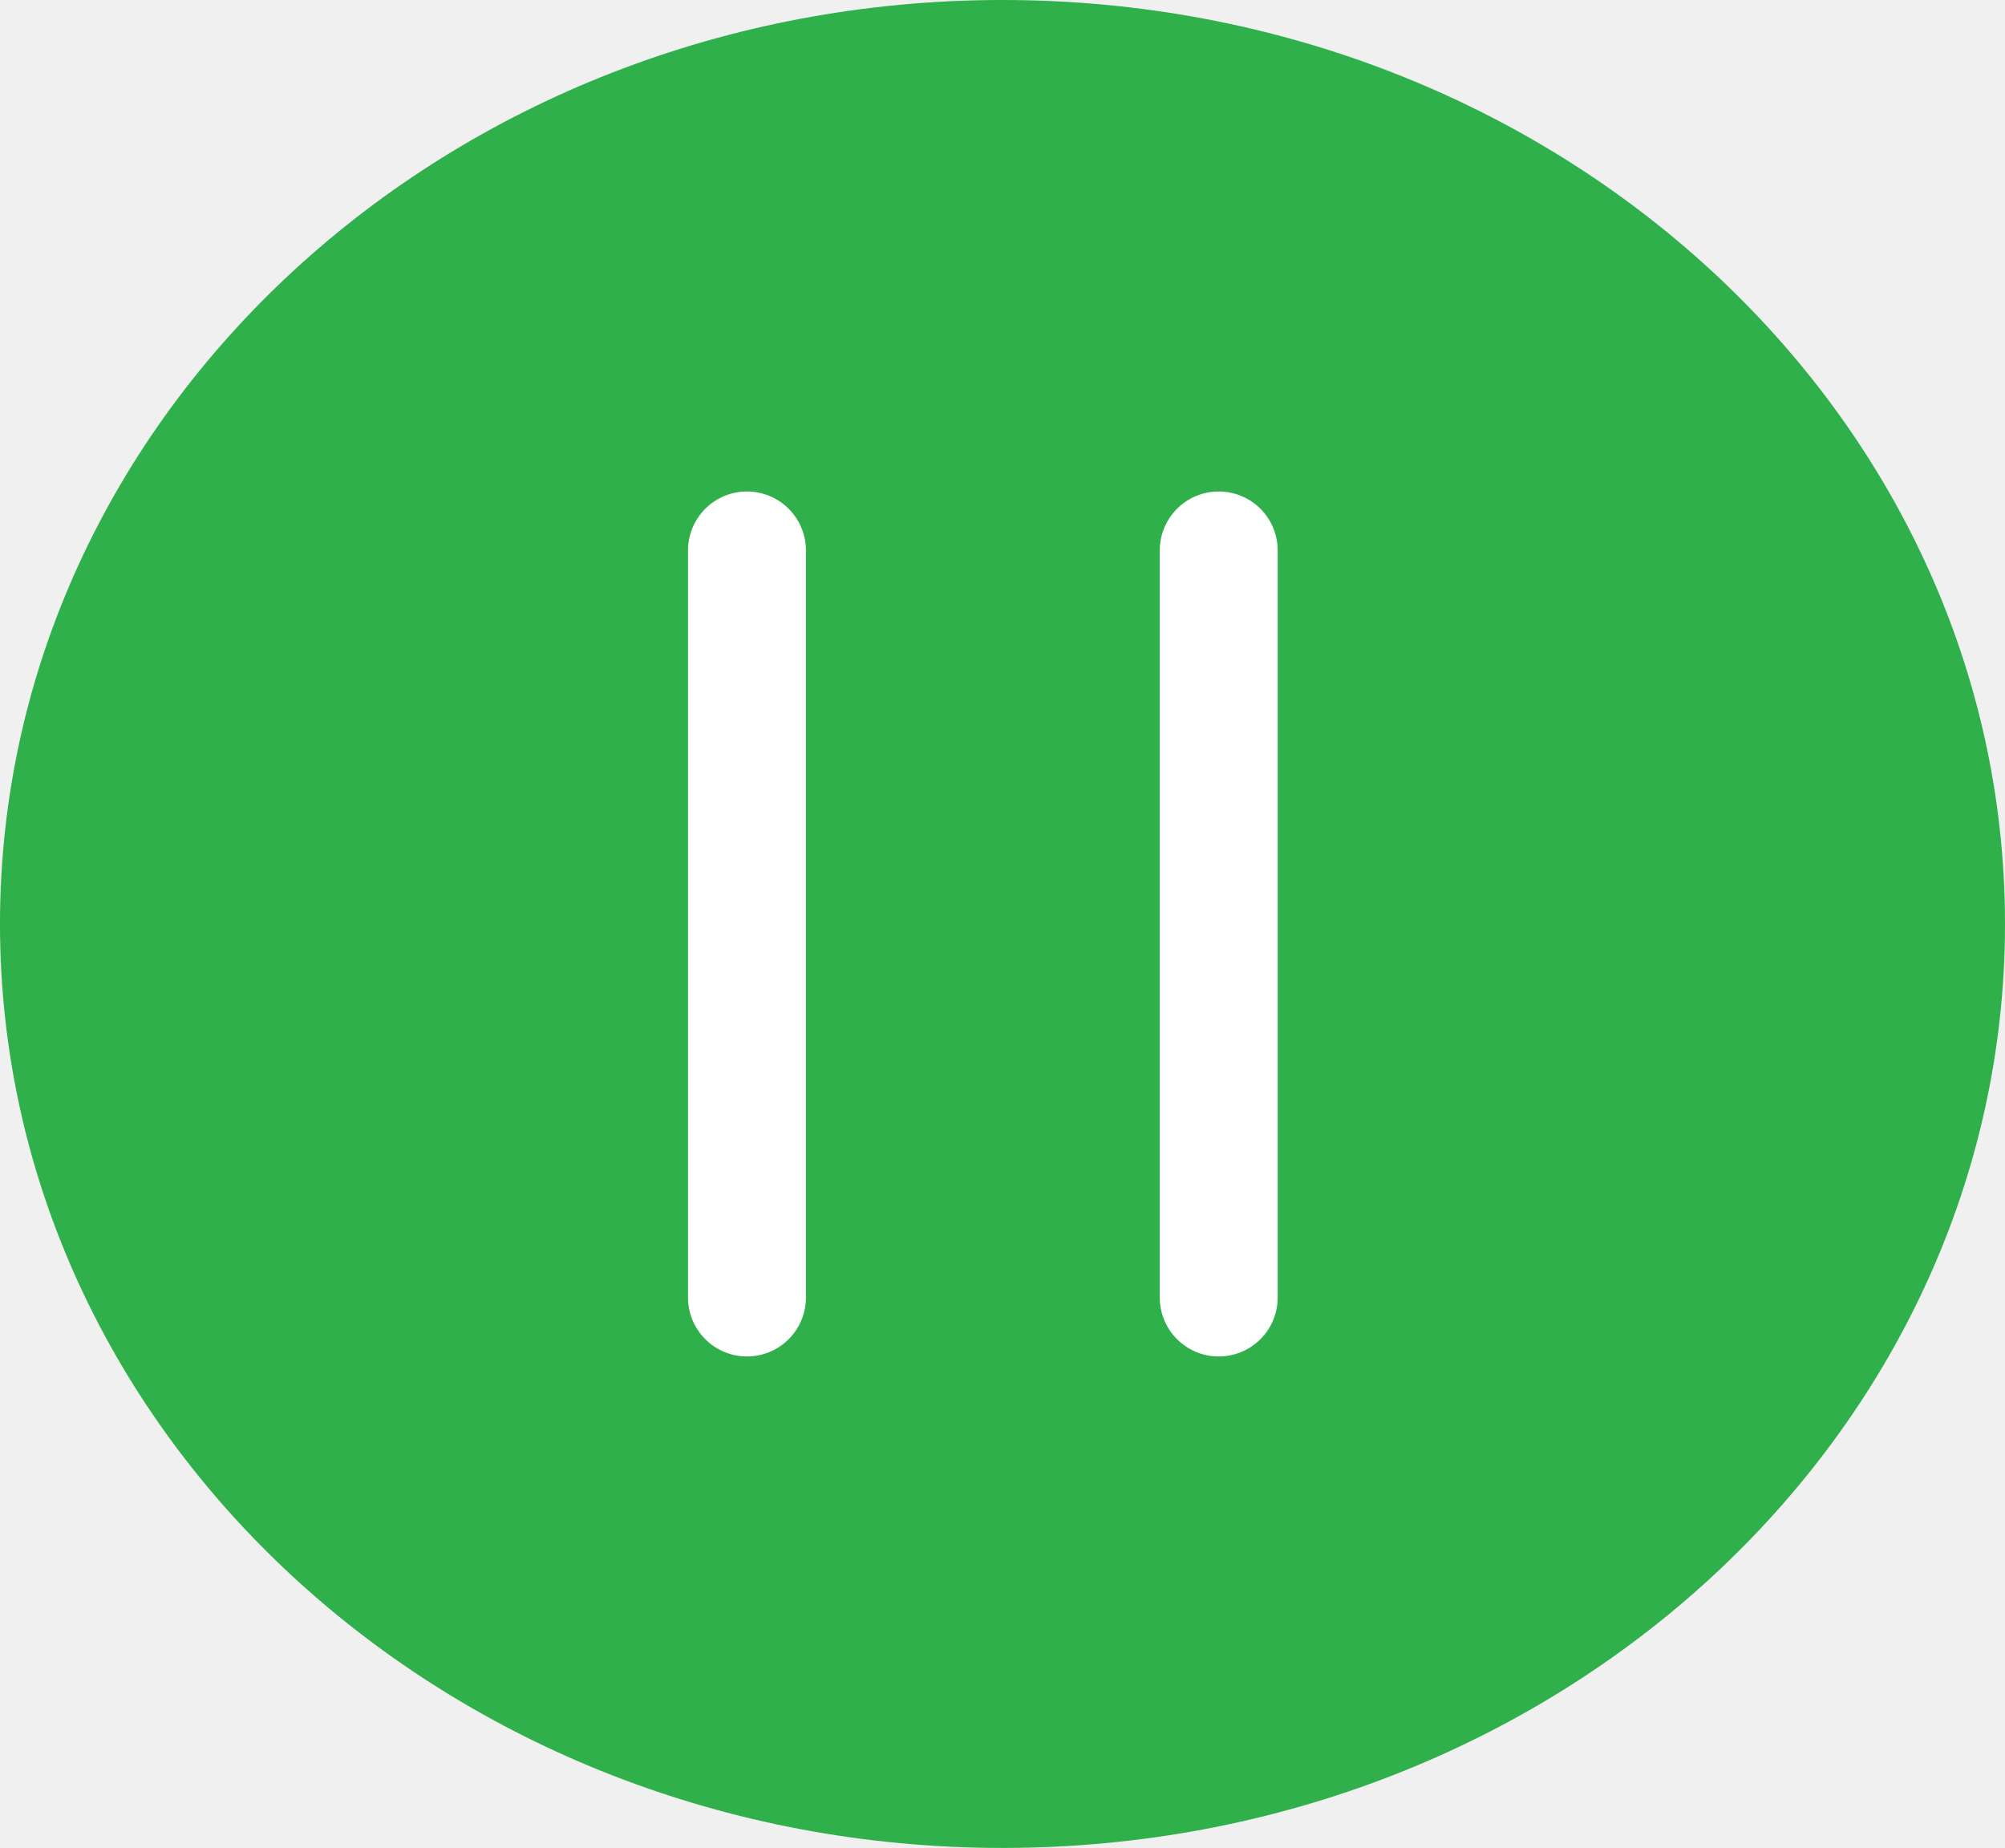
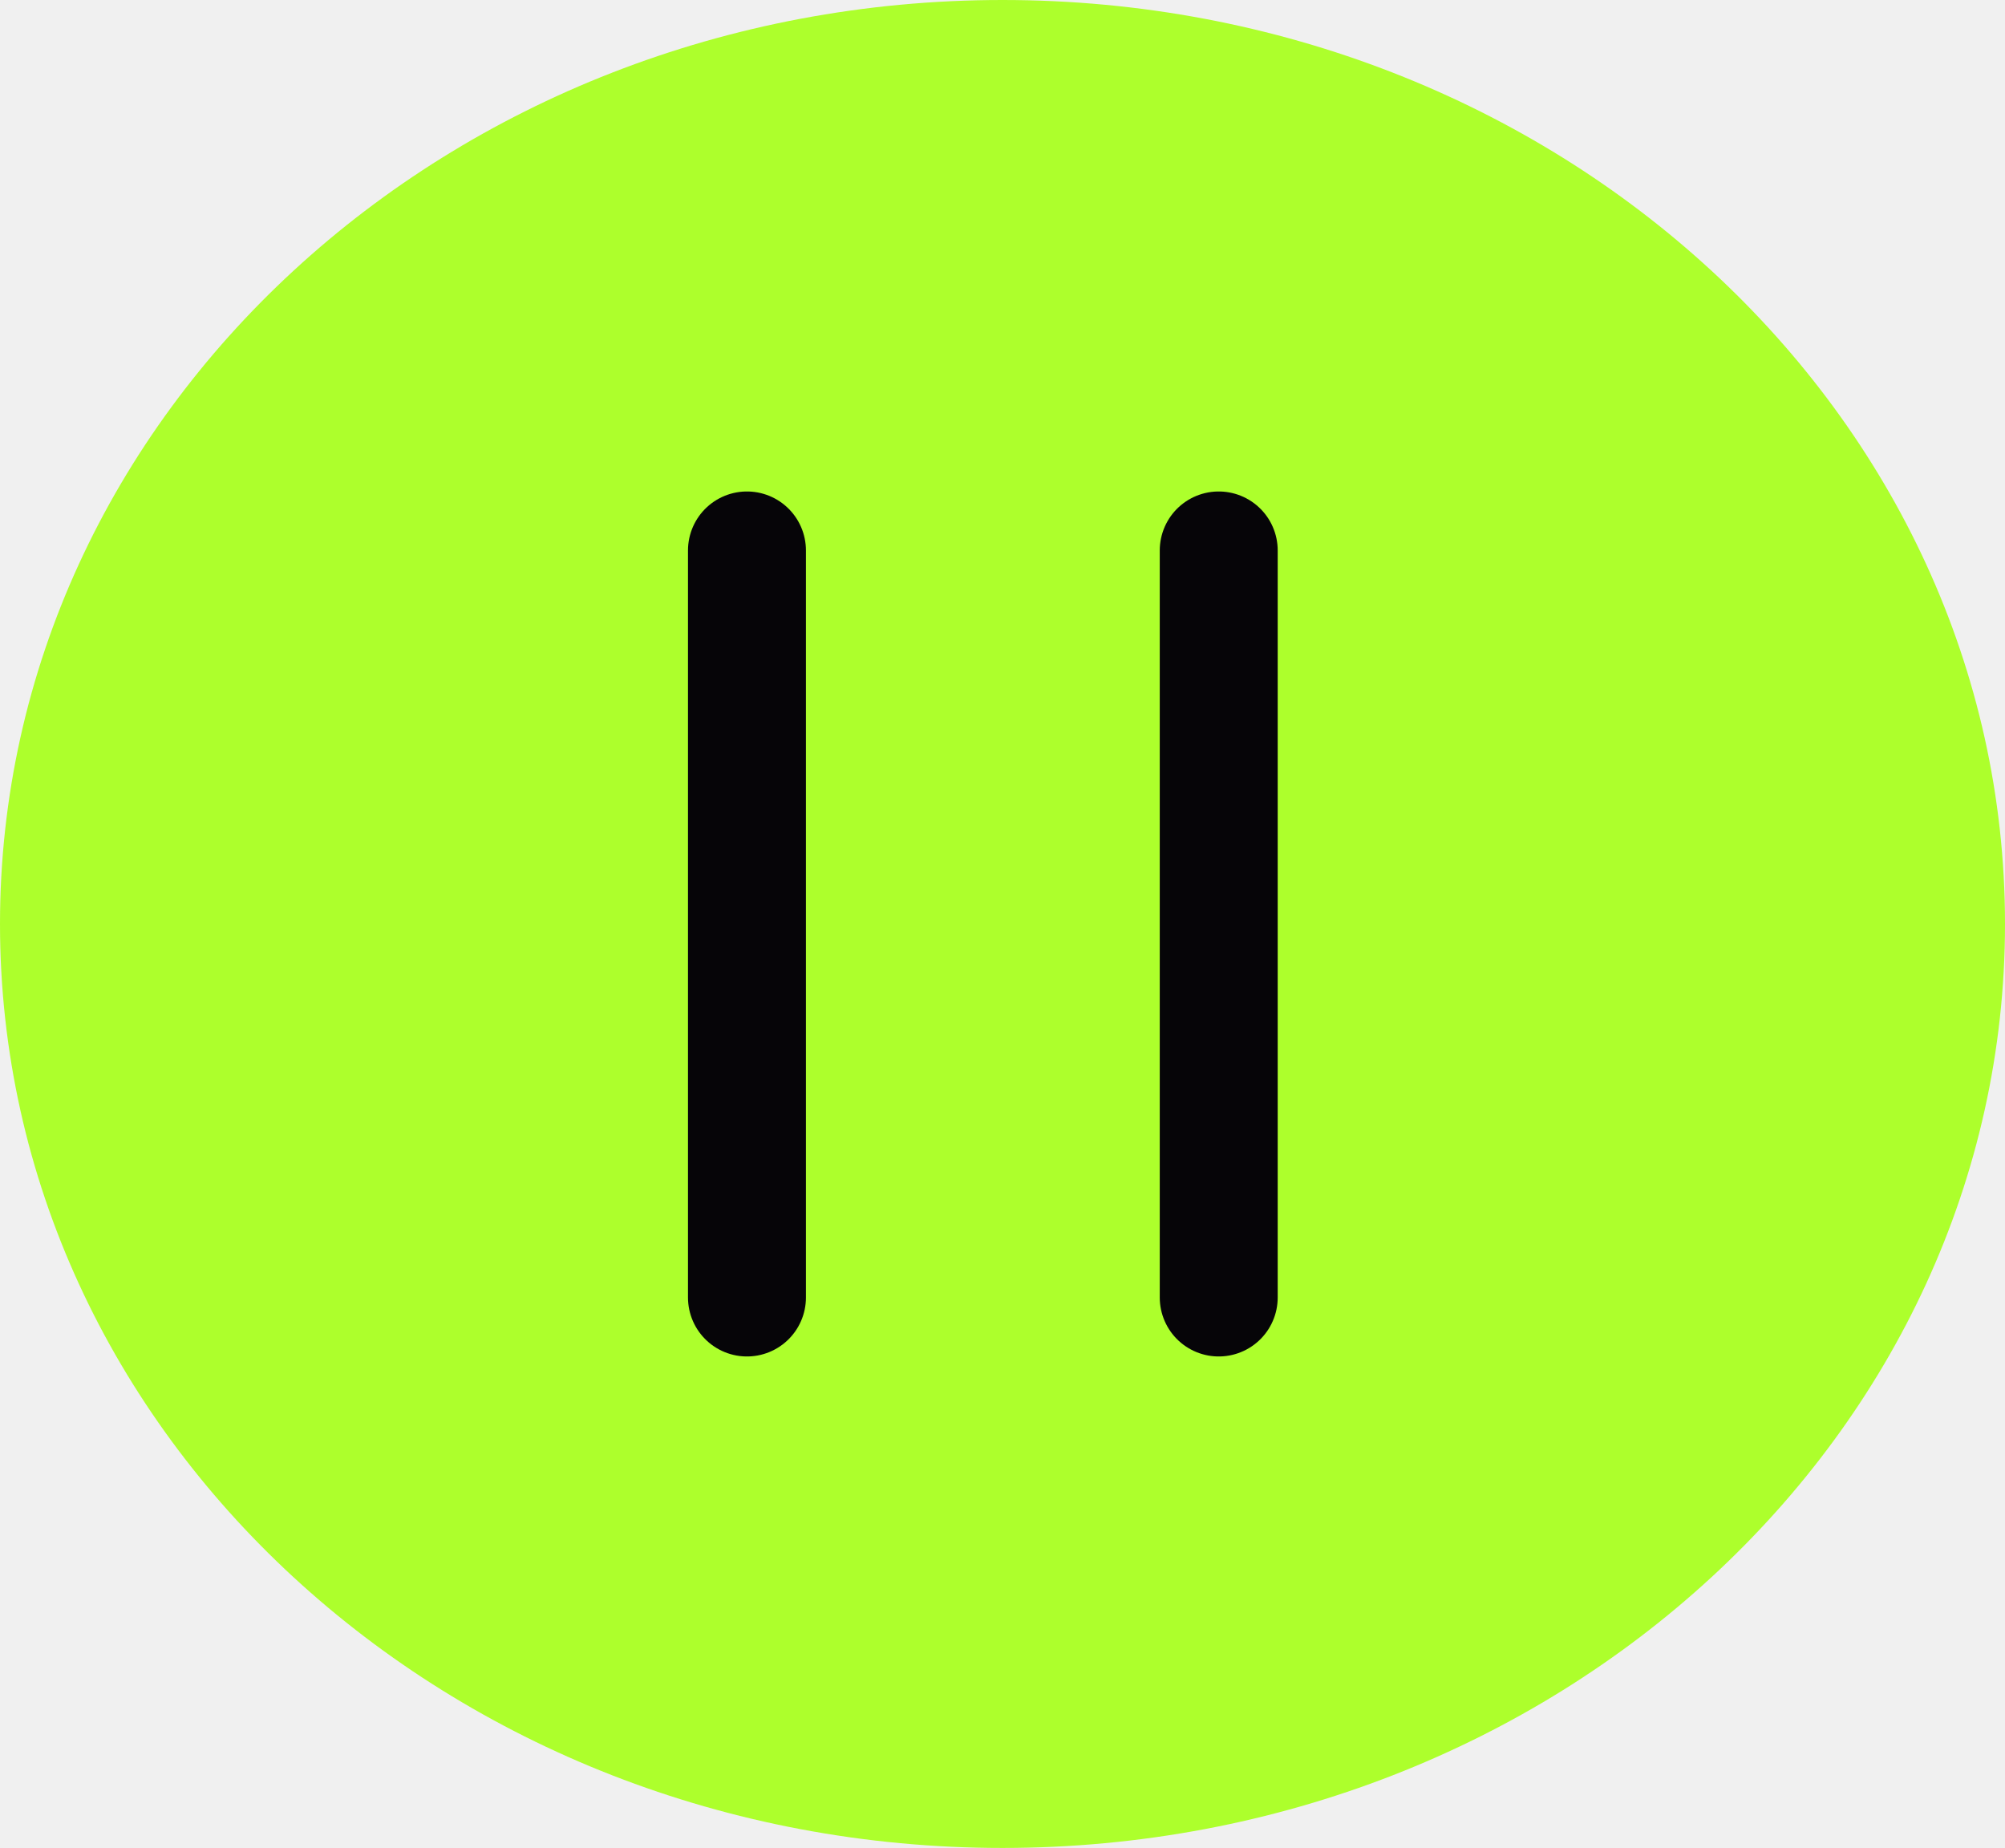
<svg xmlns="http://www.w3.org/2000/svg" width="51px" height="47px" viewBox="0 0 51 47" version="1.1">
  <g id="ic-pause-btn" stroke="none" stroke-width="1" fill="none" fill-rule="evenodd">
    <g>
-       <ellipse id="Oval" fill="#2FB04A" cx="25.5" cy="23.5" rx="25.5" ry="23.5" />
-       <line x1="31" y1="14" x2="31" y2="33" id="Line" stroke="#FFFFFF" stroke-width="3" fill="#FFFFFF" stroke-linecap="round" />
-       <line x1="19" y1="14" x2="19" y2="33" id="Line" stroke="#FFFFFF" stroke-width="3" fill="#FFFFFF" stroke-linecap="round" />
+       <ellipse id="Oval" fill="#ADFF2C" cx="25.5" cy="23.5" rx="25.5" ry="23.5" />
+       <line x1="31" y1="14" x2="31" y2="33" id="Line" stroke="#060508" stroke-width="3" fill="#060508" stroke-linecap="round" />
+       <line x1="19" y1="14" x2="19" y2="33" id="Line" stroke="#060508" stroke-width="3" fill="#060508" stroke-linecap="round" />
    </g>
  </g>
</svg>
